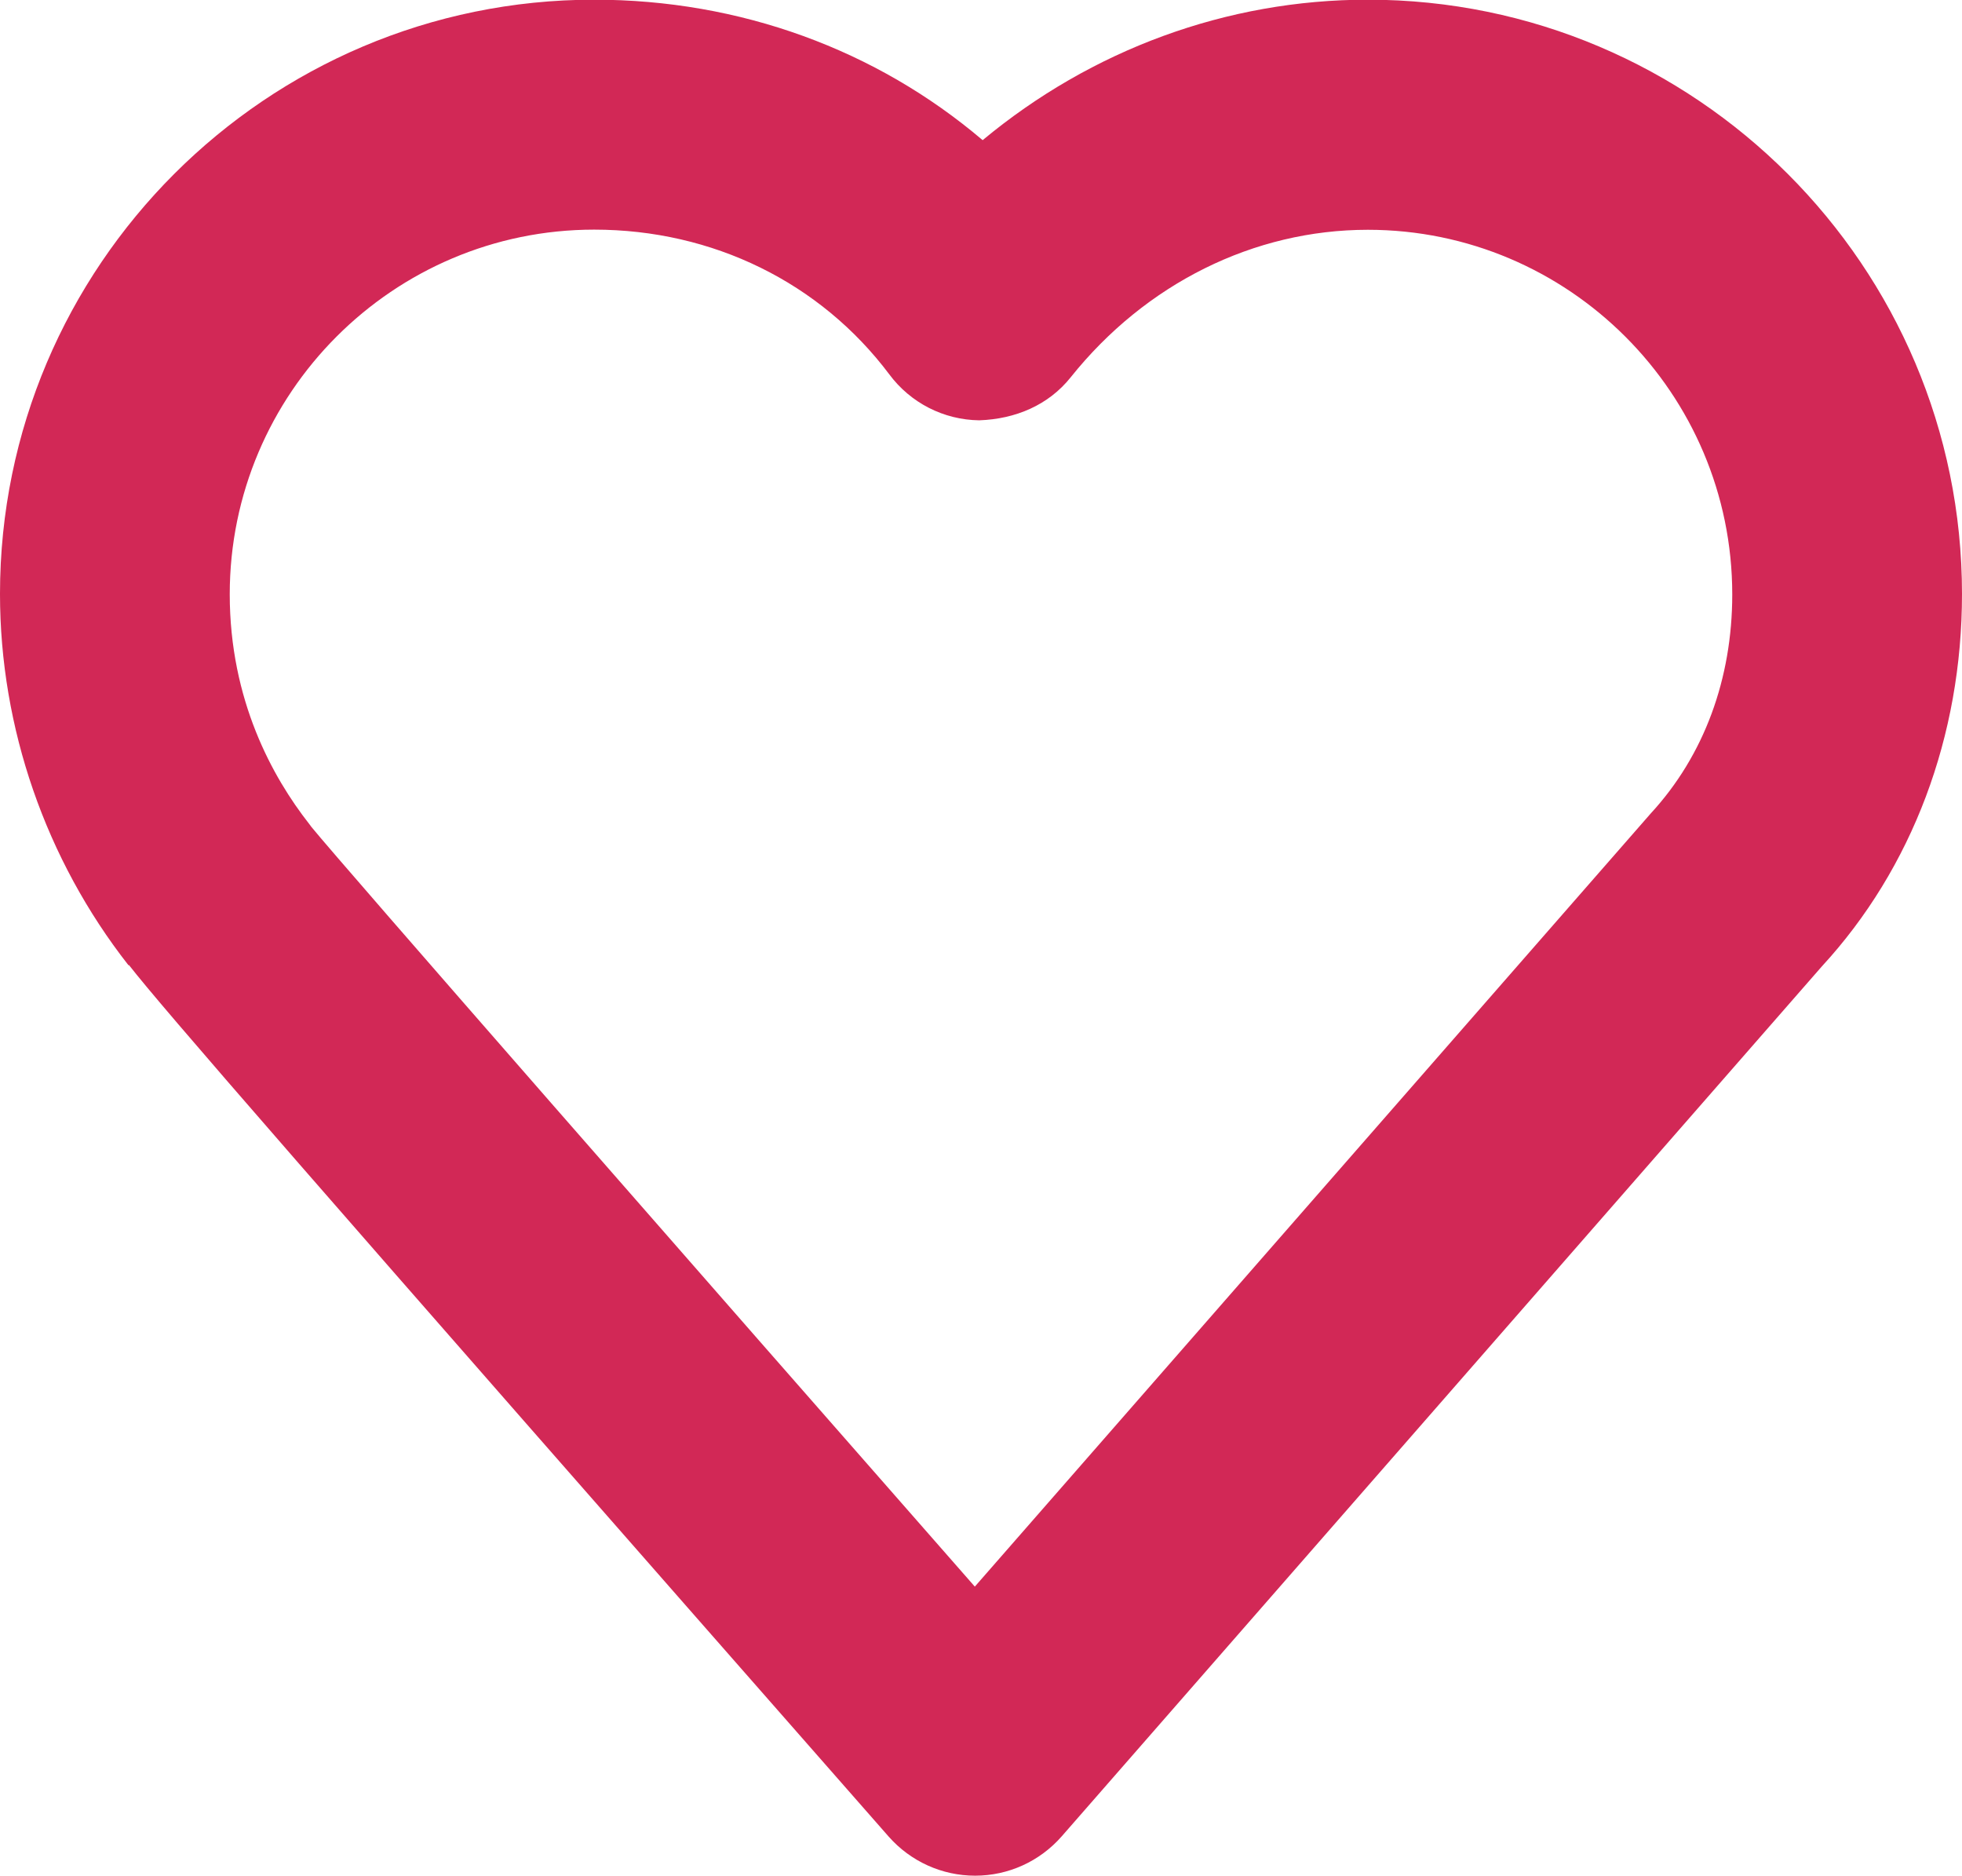
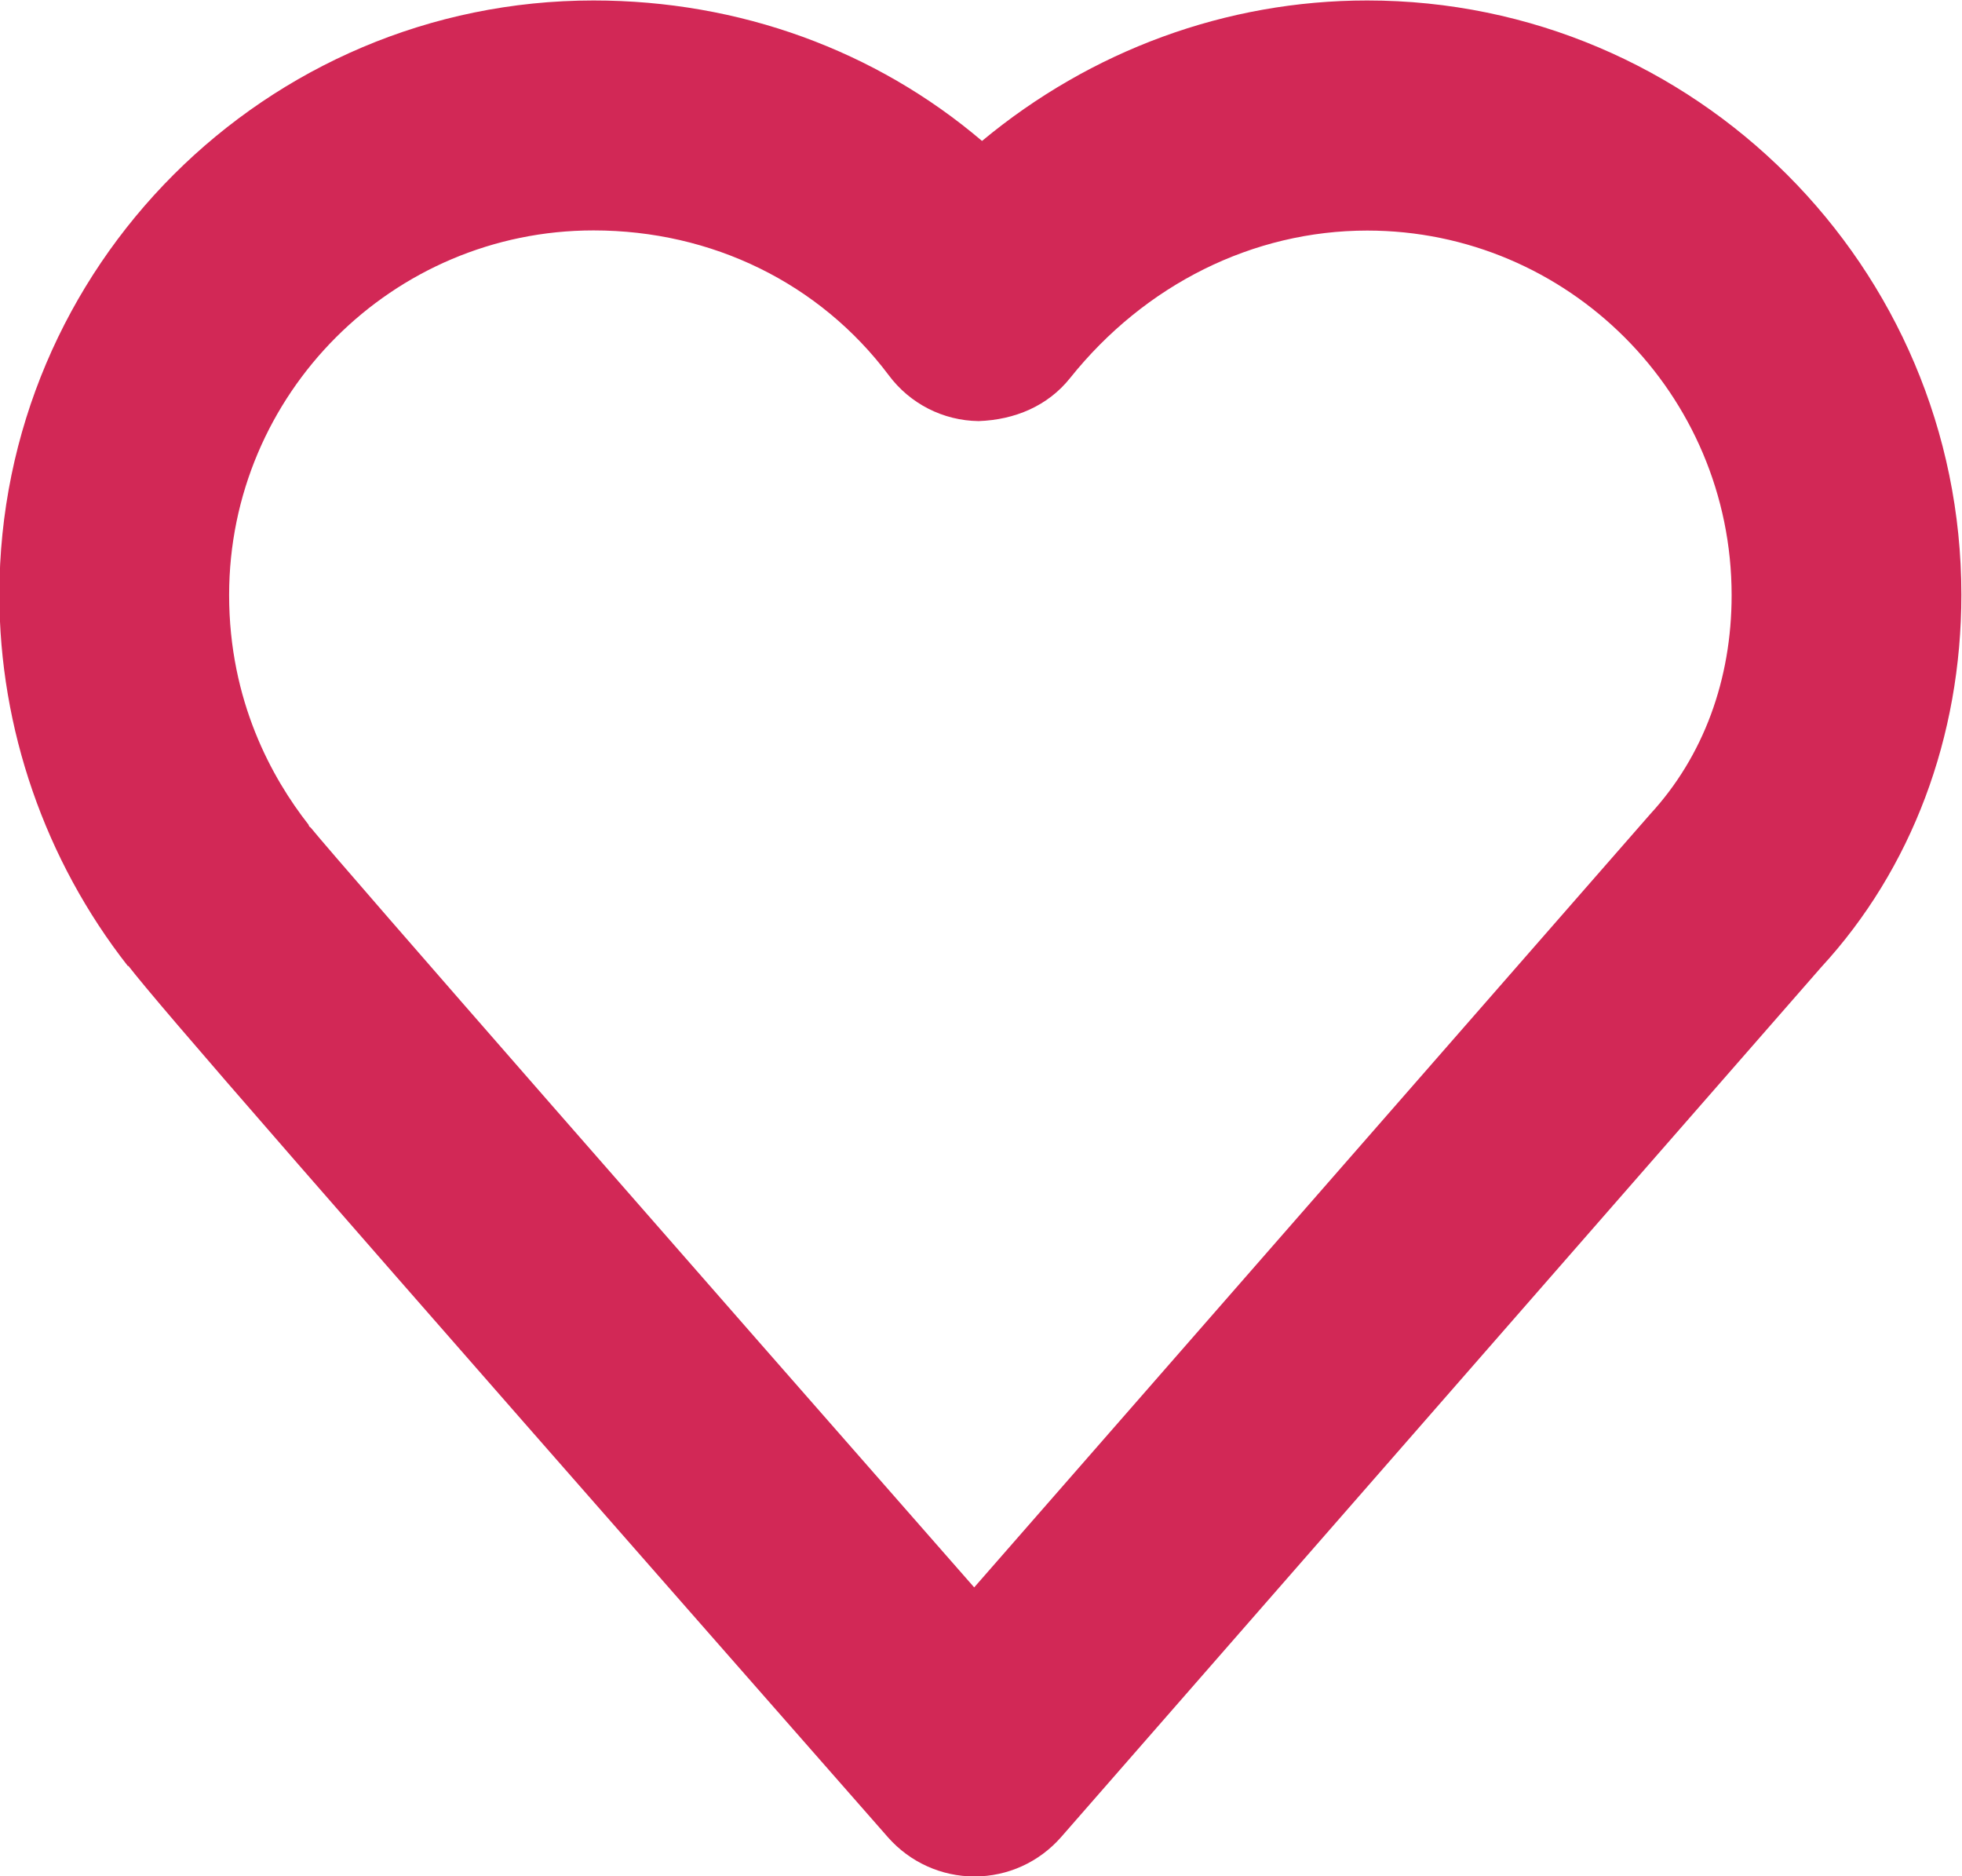
- <svg xmlns="http://www.w3.org/2000/svg" version="1.0" id="Layer_1" width="12.545" height="11.99" viewBox="521.939 473.064 12.545 11.99" fill="#d22856">
-   <g>
-     <path d="M528.174,485.055c-0.212,0-0.412-0.091-0.552-0.249c-3.798-4.324-4.644-5.298-4.858-5.572l-0.004,0.0 c-0.529-0.675-0.821-1.518-0.821-2.373c0-2.095,1.704-3.799,3.799-3.799c0.934,0,1.804,0.32,2.484,0.898 c0.696-0.578,1.56-0.898,2.463-0.898c2.095,0,3.799,1.704,3.799,3.799c0,0.909-0.318,1.754-0.896,2.381l-4.86,5.561 C528.587,484.964,528.386,485.055,528.174,485.055L528.174,485.055z M523.929,478.349c0.208,0.255,2.471,2.839,4.243,4.858 l4.323-4.944c0.34-0.369,0.52-0.86,0.52-1.399c0-1.285-1.045-2.331-2.33-2.331c-0.729,0-1.421,0.344-1.9,0.943 c-0.142,0.178-0.353,0.267-0.585,0.275c-0.227-0.003-0.439-0.111-0.575-0.294c-0.441-0.587-1.129-0.925-1.887-0.925 c-1.285,0-2.33,1.046-2.33,2.331c0,0.678,0.275,1.171,0.507,1.467C523.919,478.336,523.925,478.342,523.929,478.349z" />
-   </g>
+ <svg xmlns="http://www.w3.org/2000/svg" viewBox="521.939 473.064 12.545 11.99" fill="#d22856">
+   <path d="m528.17 485.06c-.212 0-.412-.091-.552-.249-3.798-4.324-4.644-5.298-4.858-5.572h-.004c-.529-.675-.821-1.518-.821-2.373 0-2.095 1.704-3.799 3.799-3.799.934 0 1.804.32 2.484.898.696-.578 1.56-.898 2.463-.898 2.095 0 3.799 1.704 3.799 3.799 0 .909-.318 1.754-.896 2.381l-4.86 5.561c-.141.161-.342.252-.554.252m-4.245-6.706c.208.255 2.471 2.839 4.243 4.858l4.323-4.944c.34-.369.52-.86.52-1.399 0-1.285-1.045-2.331-2.33-2.331-.729 0-1.421.344-1.9.943-.142.178-.353.267-.585.275-.227-.003-.439-.111-.575-.294-.441-.587-1.129-.925-1.887-.925-1.285 0-2.33 1.046-2.33 2.331 0 .678.275 1.171.507 1.467.004.006.001.012.014.019" />
</svg>
